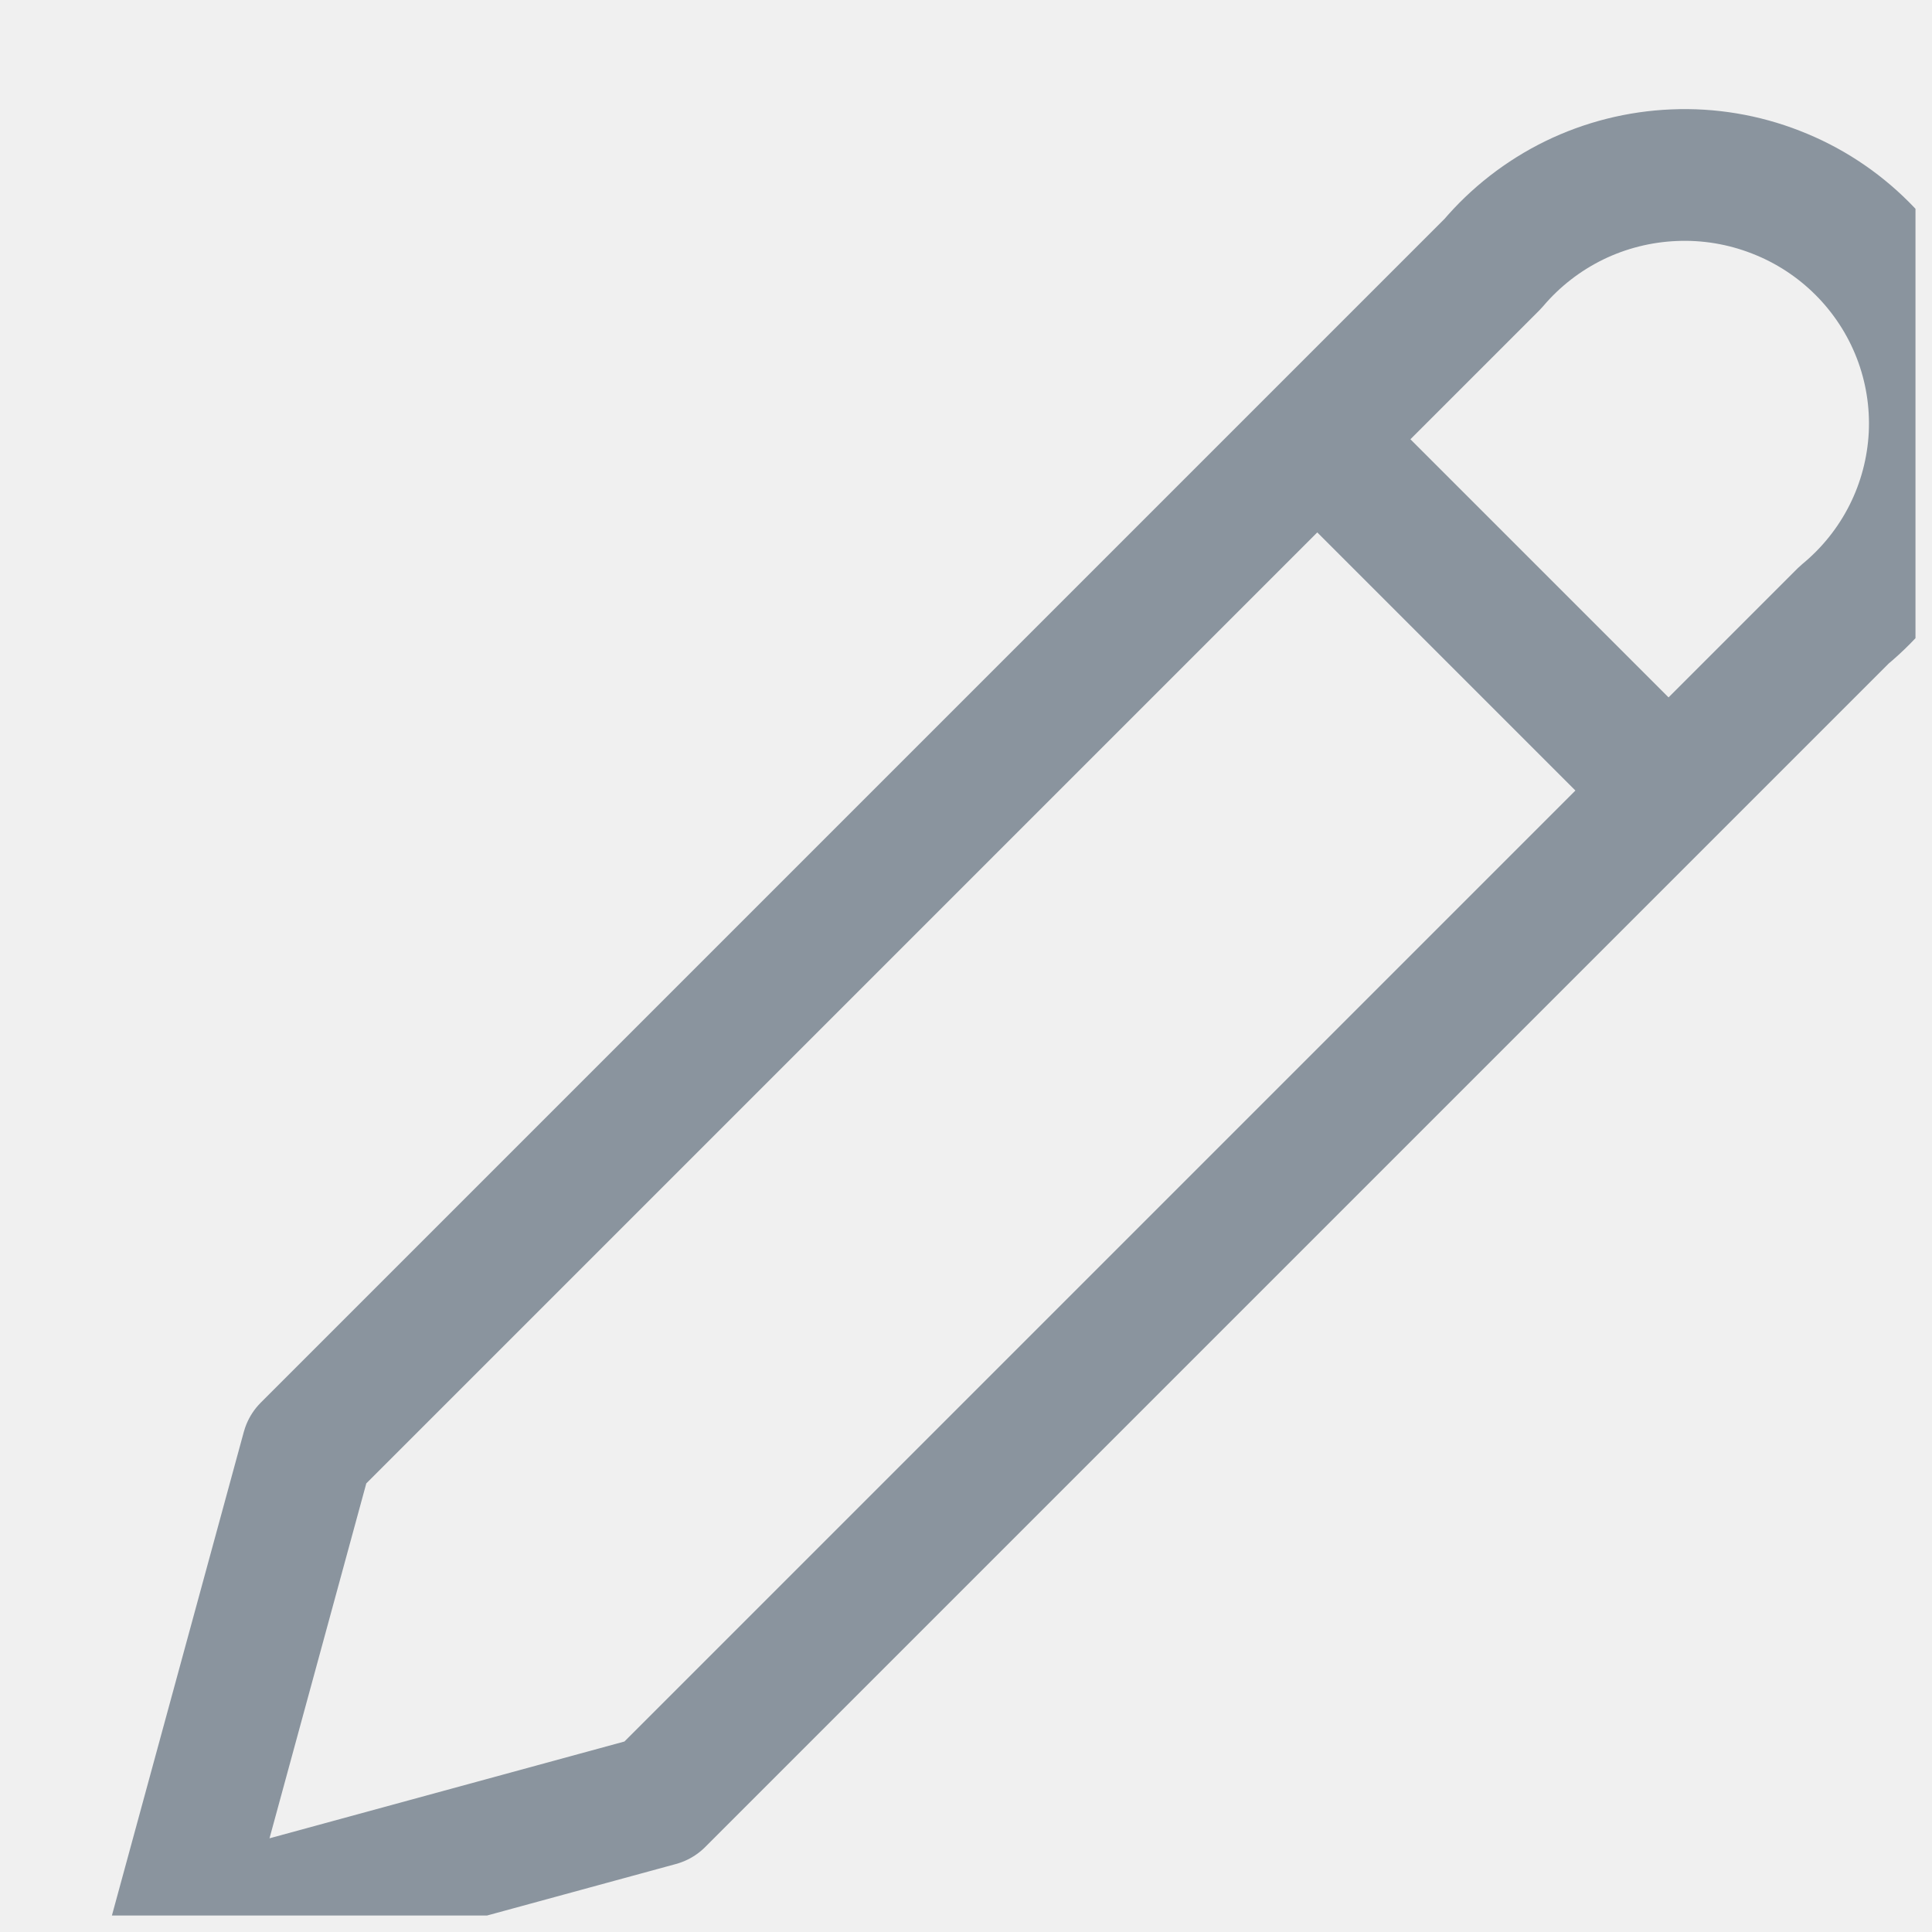
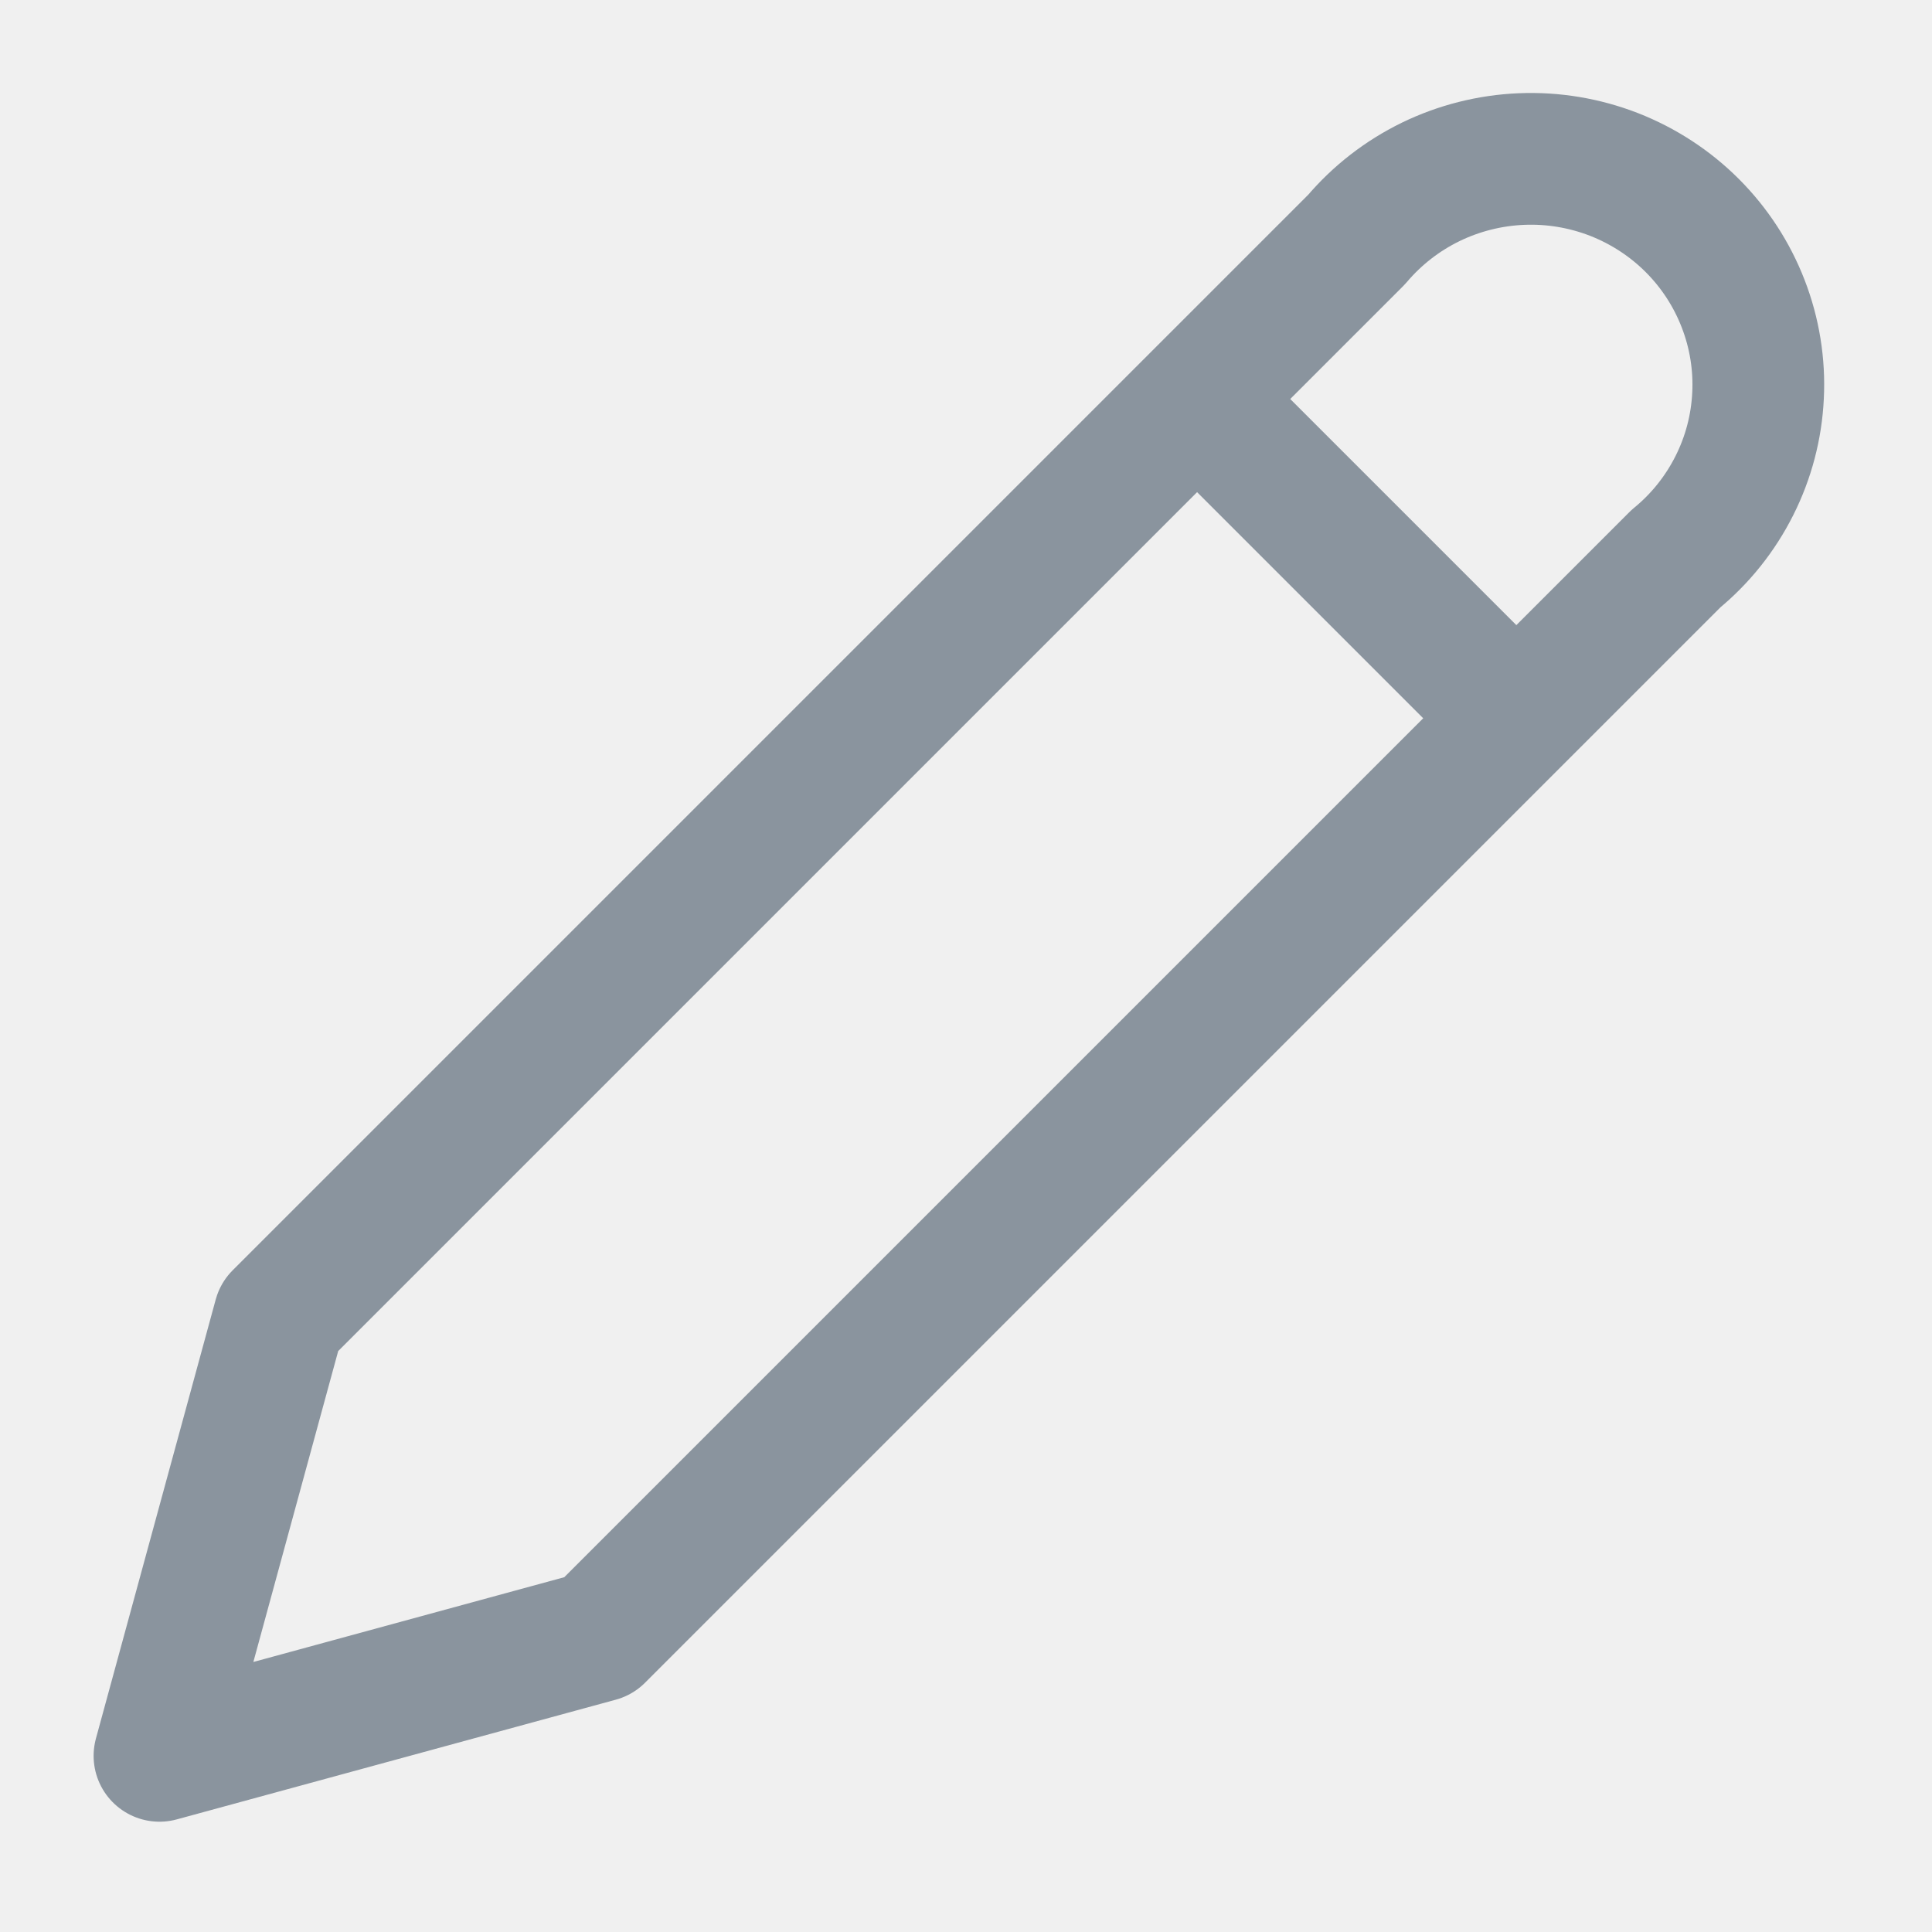
<svg xmlns="http://www.w3.org/2000/svg" width="22" height="22" viewBox="0 0 22 22" fill="none">
-   <g clip-path="url(#clip0_1524_53193)">
-     <path d="M15 5.002L19 9.002M17 3.002C17.255 2.701 17.57 2.456 17.925 2.282C18.28 2.109 18.668 2.011 19.064 1.995C19.459 1.978 19.854 2.044 20.222 2.188C20.591 2.331 20.925 2.549 21.204 2.828C21.483 3.107 21.701 3.441 21.843 3.808C21.985 4.175 22.048 4.567 22.029 4.96C22.009 5.352 21.908 5.737 21.731 6.088C21.554 6.44 21.305 6.751 21 7.002L7.5 20.502L2 22.002L3.5 16.502L17 3.002Z" stroke="#8A949E" stroke-width="1.5" stroke-linecap="round" stroke-linejoin="round" />
-   </g>
-   <defs>
-     <clipPath id="clip0_1524_53193">
-       <rect width="21.812" height="21.812" fill="white" />
-     </clipPath>
-   </defs>
+   <path d="M13.632 4.544L17.267 8.179M15.449 2.726C15.681 2.452 15.967 2.23 16.29 2.072C16.613 1.915 16.965 1.826 17.325 1.811C17.684 1.796 18.043 1.856 18.378 1.986C18.713 2.117 19.017 2.315 19.27 2.568C19.524 2.822 19.721 3.125 19.85 3.459C19.979 3.792 20.037 4.149 20.019 4.506C20.002 4.862 19.91 5.212 19.749 5.531C19.588 5.851 19.362 6.134 19.085 6.361L6.815 18.631L1.816 19.994L3.18 14.995L15.449 2.726Z" stroke="#8A949E" stroke-width="1.5" stroke-linecap="round" stroke-linejoin="round" />
</svg>
